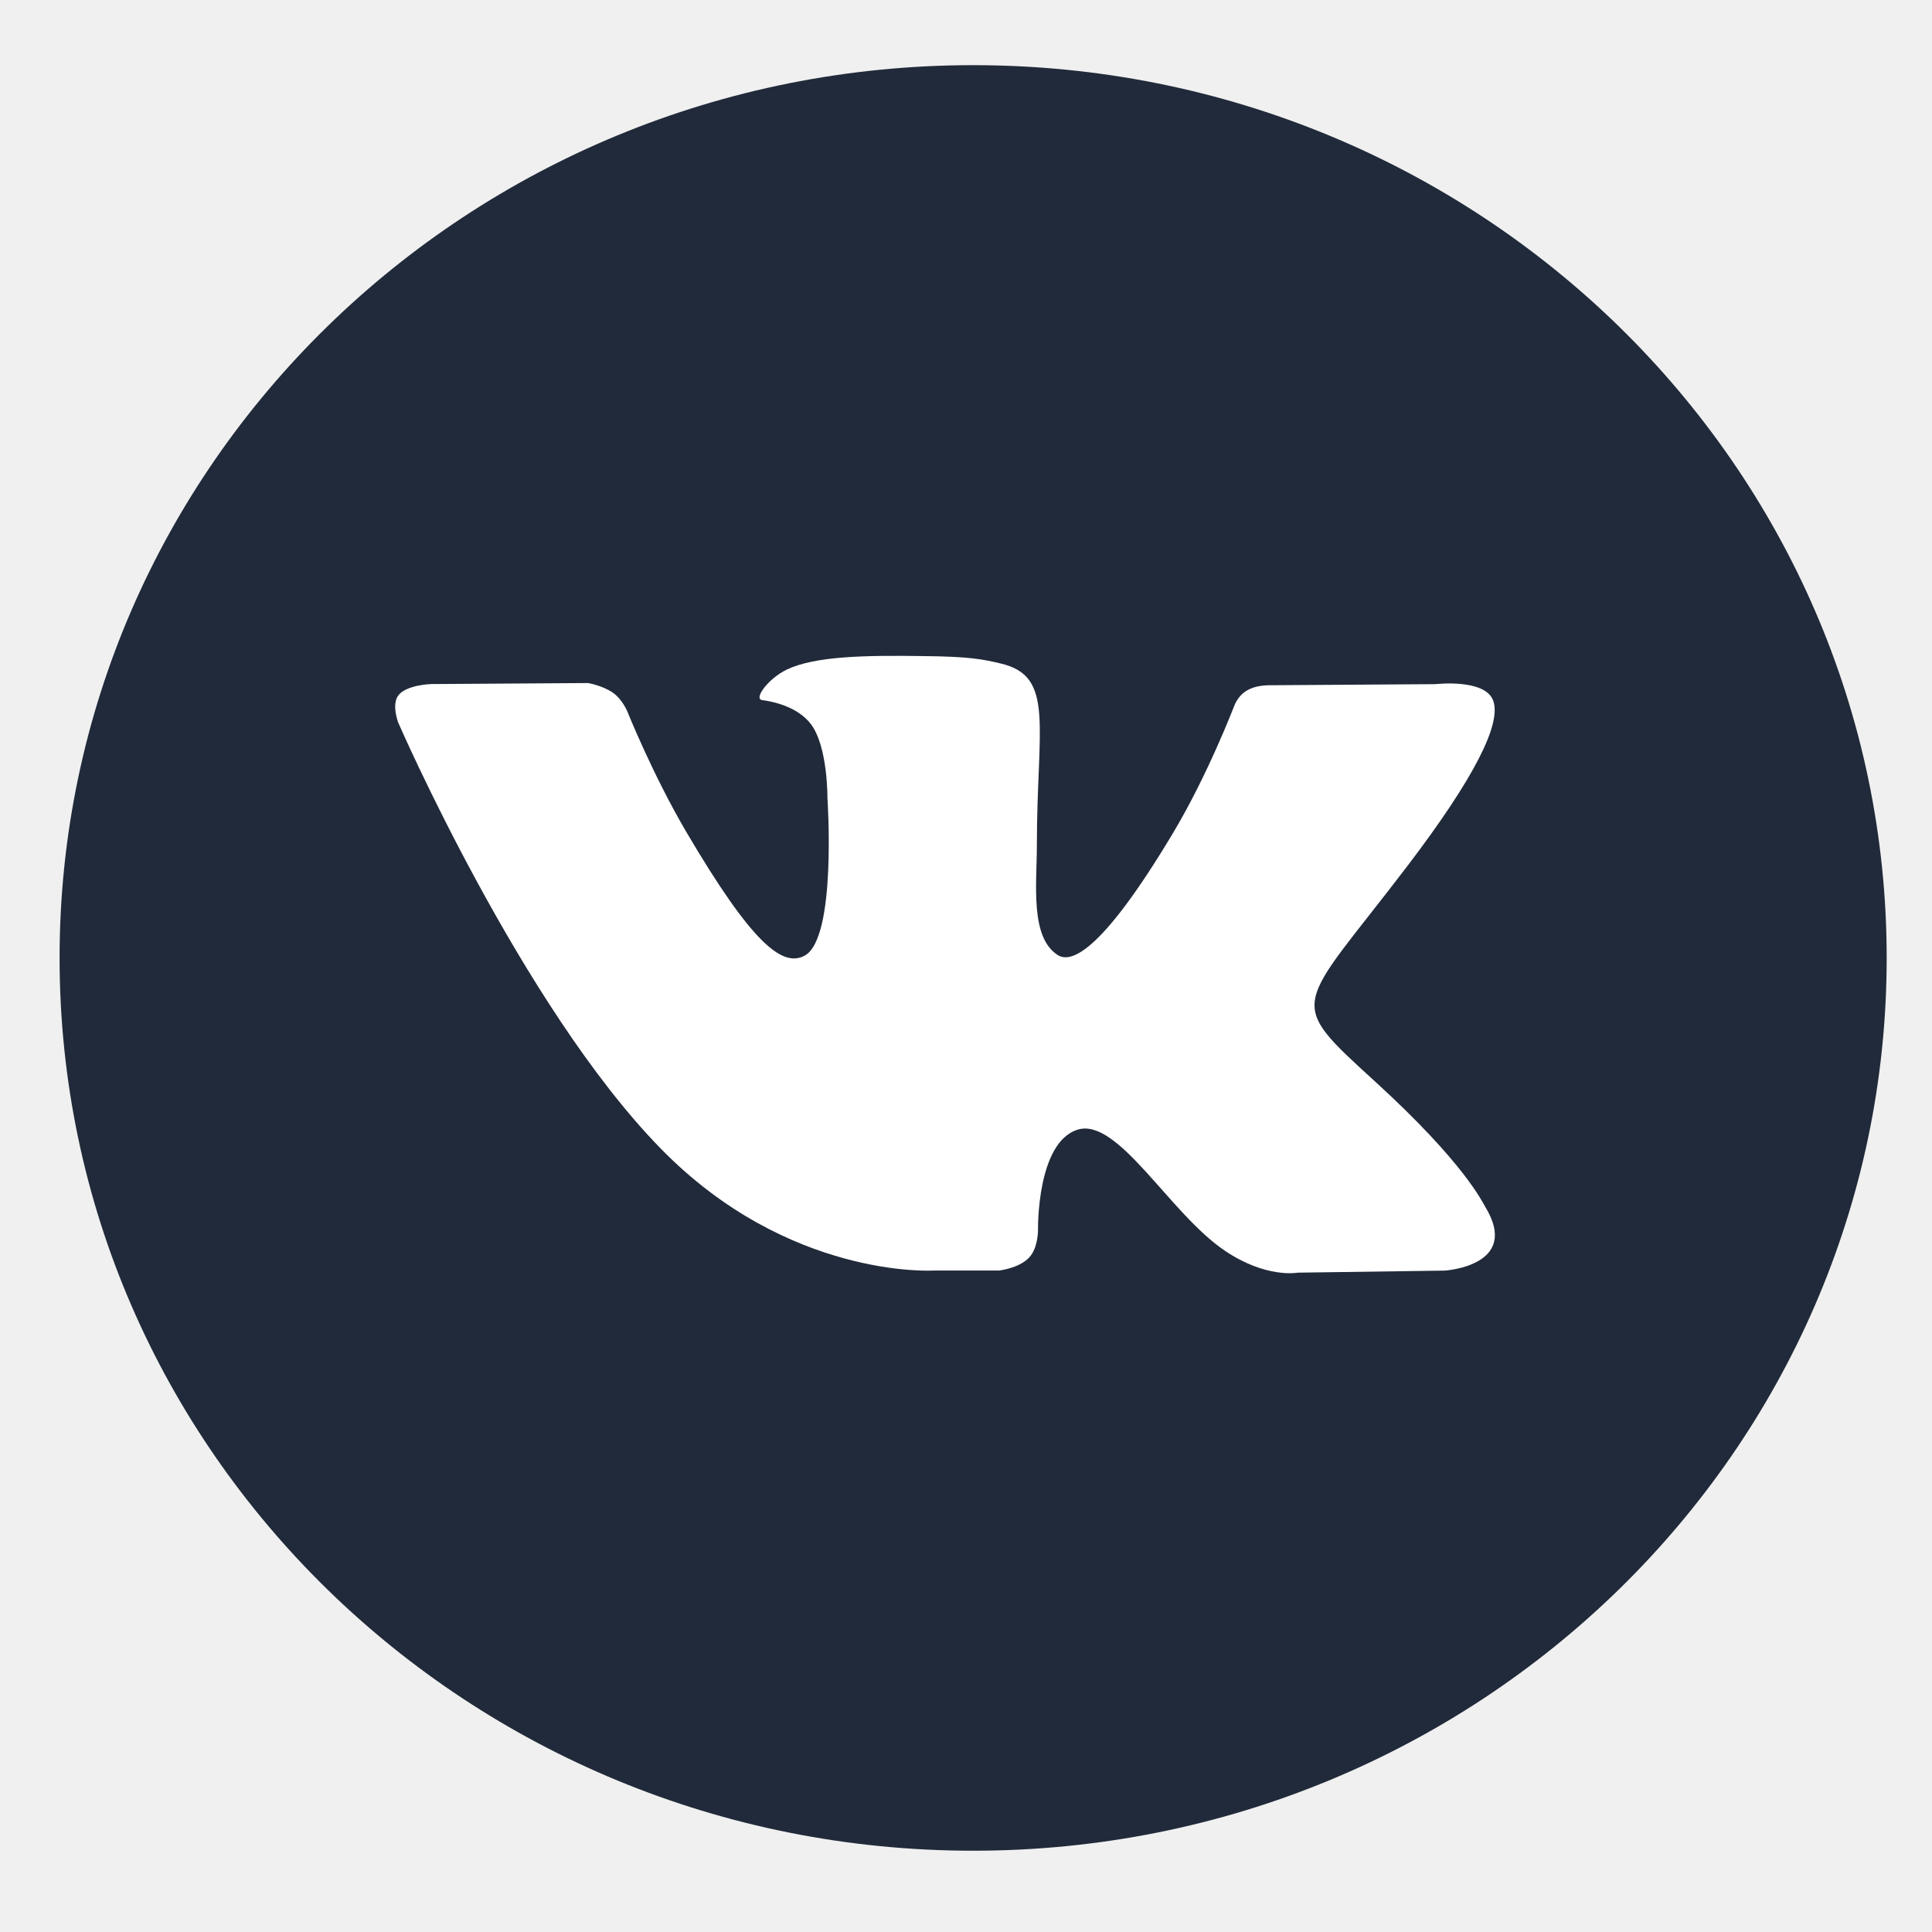
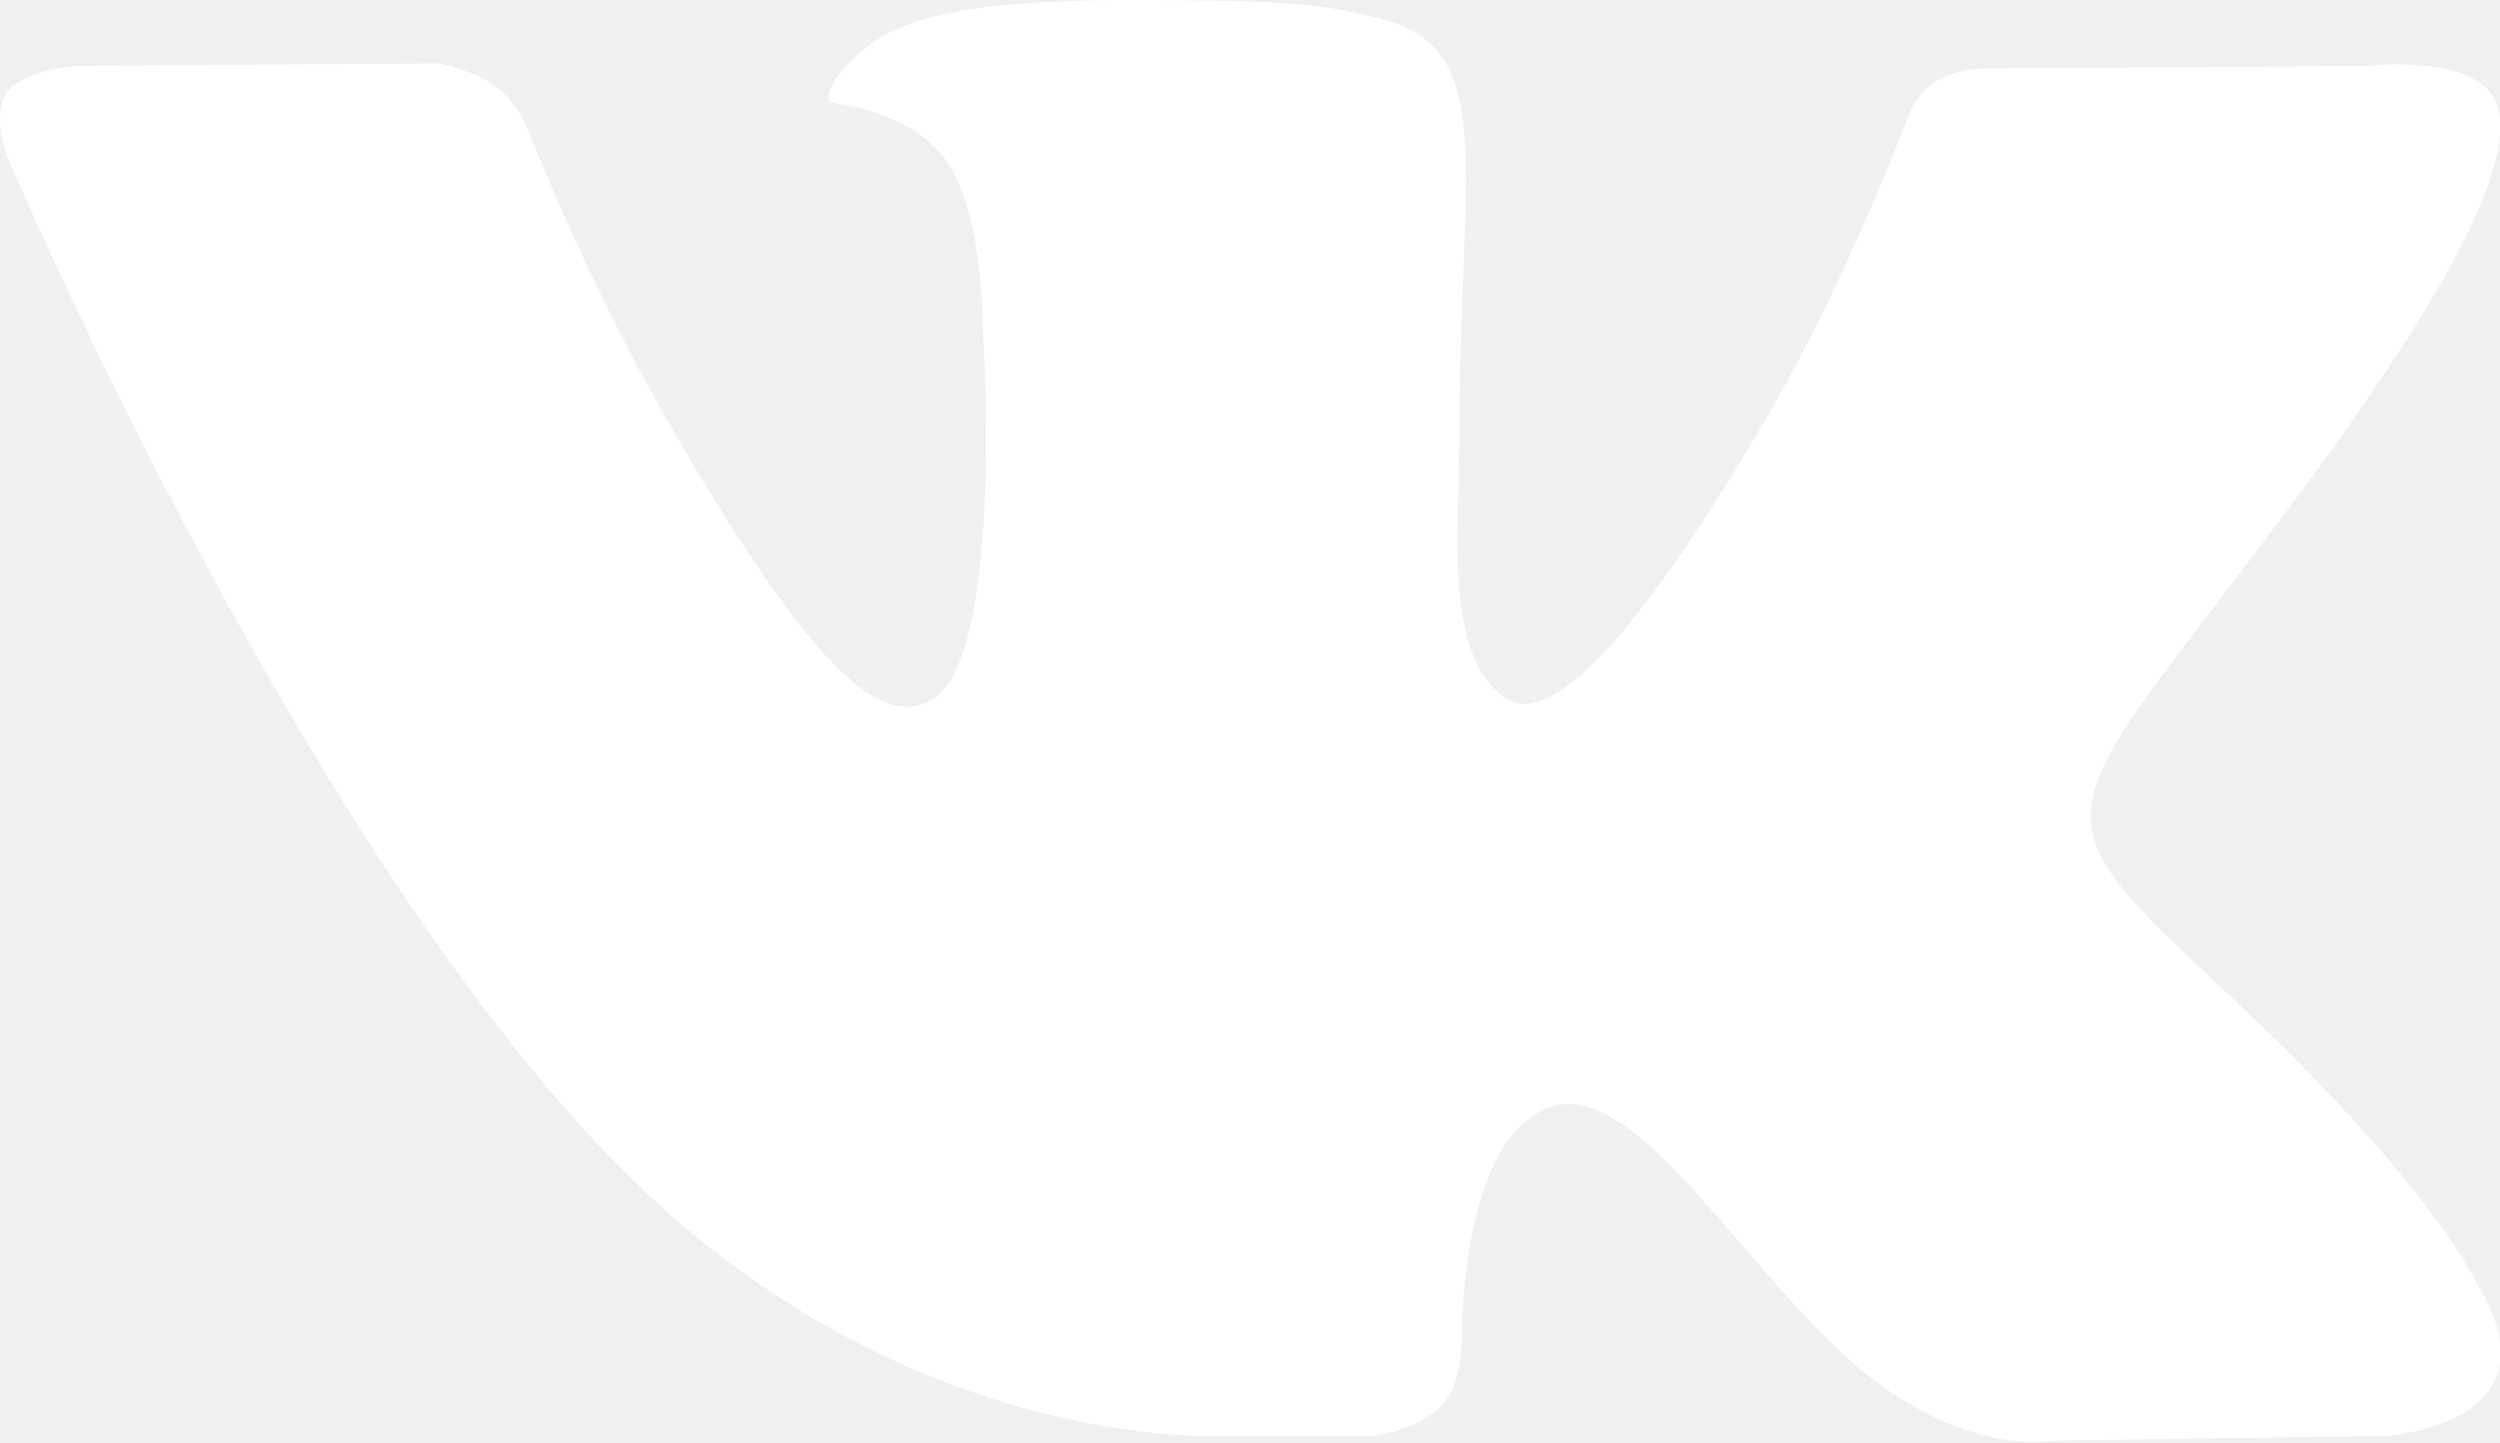
- <svg xmlns="http://www.w3.org/2000/svg" width="44" height="44" viewBox="0 0 44 44" fill="none">
-   <path fill-rule="evenodd" clip-rule="evenodd" d="M22.163 1.484C33.653 1.484 42.968 10.587 42.968 21.817C42.968 33.046 33.653 42.149 22.163 42.149C10.672 42.149 1.357 33.046 1.357 21.817C1.357 10.587 10.672 1.484 22.163 1.484Z" fill="#212A3A" />
-   <path d="M24.54 25.728C25.461 25.438 26.64 27.641 27.894 28.483C28.836 29.122 29.557 28.984 29.557 28.984L32.902 28.937C32.902 28.937 34.65 28.832 33.823 27.48C33.755 27.368 33.339 26.478 31.334 24.647C29.238 22.732 29.522 23.042 32.046 19.731C33.584 17.712 34.199 16.48 34.006 15.955C33.821 15.449 32.692 15.581 32.692 15.581L28.924 15.606C28.557 15.607 28.246 15.717 28.104 16.089C28.101 16.093 27.506 17.651 26.713 18.975C25.036 21.777 24.367 21.927 24.09 21.751C23.453 21.345 23.614 20.123 23.614 19.254C23.614 16.538 24.03 15.405 22.799 15.113C22.388 15.015 22.088 14.952 21.039 14.942C19.698 14.922 18.56 14.942 17.915 15.251C17.487 15.46 17.158 15.918 17.358 15.944C17.608 15.977 18.169 16.094 18.47 16.494C18.856 17.011 18.844 18.171 18.844 18.171C18.844 18.171 19.065 21.369 18.324 21.765C17.816 22.037 17.121 21.482 15.625 18.938C14.862 17.637 14.285 16.198 14.285 16.198C14.285 16.198 14.173 15.931 13.971 15.785C13.73 15.612 13.393 15.556 13.393 15.556L9.817 15.579C9.817 15.579 9.279 15.594 9.082 15.824C8.907 16.029 9.067 16.451 9.067 16.451C9.067 16.451 11.869 22.902 15.041 26.151C17.949 29.134 21.254 28.936 21.254 28.936H22.751C22.751 28.936 23.203 28.886 23.434 28.644C23.65 28.419 23.64 27.996 23.64 27.996C23.64 27.996 23.61 26.019 24.54 25.728Z" fill="white" />
+ <svg xmlns="http://www.w3.org/2000/svg" width="26" height="15" viewBox="0 0 26 15">
+   <path fill="#FFF" d="M16.138 11.51c.956-.309 2.18 2.04 3.483 2.939.978.681 1.727.534 1.727.534l3.473-.05s1.815-.112.957-1.554c-.071-.12-.503-1.069-2.585-3.022-2.177-2.043-1.882-1.712.739-5.244 1.597-2.153 2.236-3.468 2.036-4.028-.192-.539-1.365-.399-1.365-.399L20.69.713c-.381.001-.704.119-.851.515-.003.004-.621 1.666-1.445 3.079-1.741 2.989-2.436 3.148-2.724 2.961-.661-.433-.494-1.737-.494-2.664 0-2.897.432-4.105-.846-4.417-.427-.104-.739-.172-1.828-.182-1.392-.021-2.574 0-3.244.329-.445.223-.786.712-.579.74.26.035.843.16 1.155.586.401.552.389 1.789.389 1.789s.229 3.411-.54 3.834c-.528.29-1.25-.302-2.803-3.016-.793-1.388-1.392-2.922-1.392-2.922s-.116-.285-.326-.441c-.25-.185-.6-.244-.6-.244L.848.684S.29.7.085.946c-.182.218-.015.668-.015.668s2.909 6.881 6.203 10.347c3.02 3.182 6.452 2.971 6.452 2.971h1.555s.469-.054.709-.312c.224-.24.214-.691.214-.691s-.031-2.109.935-2.419z" />
</svg>
